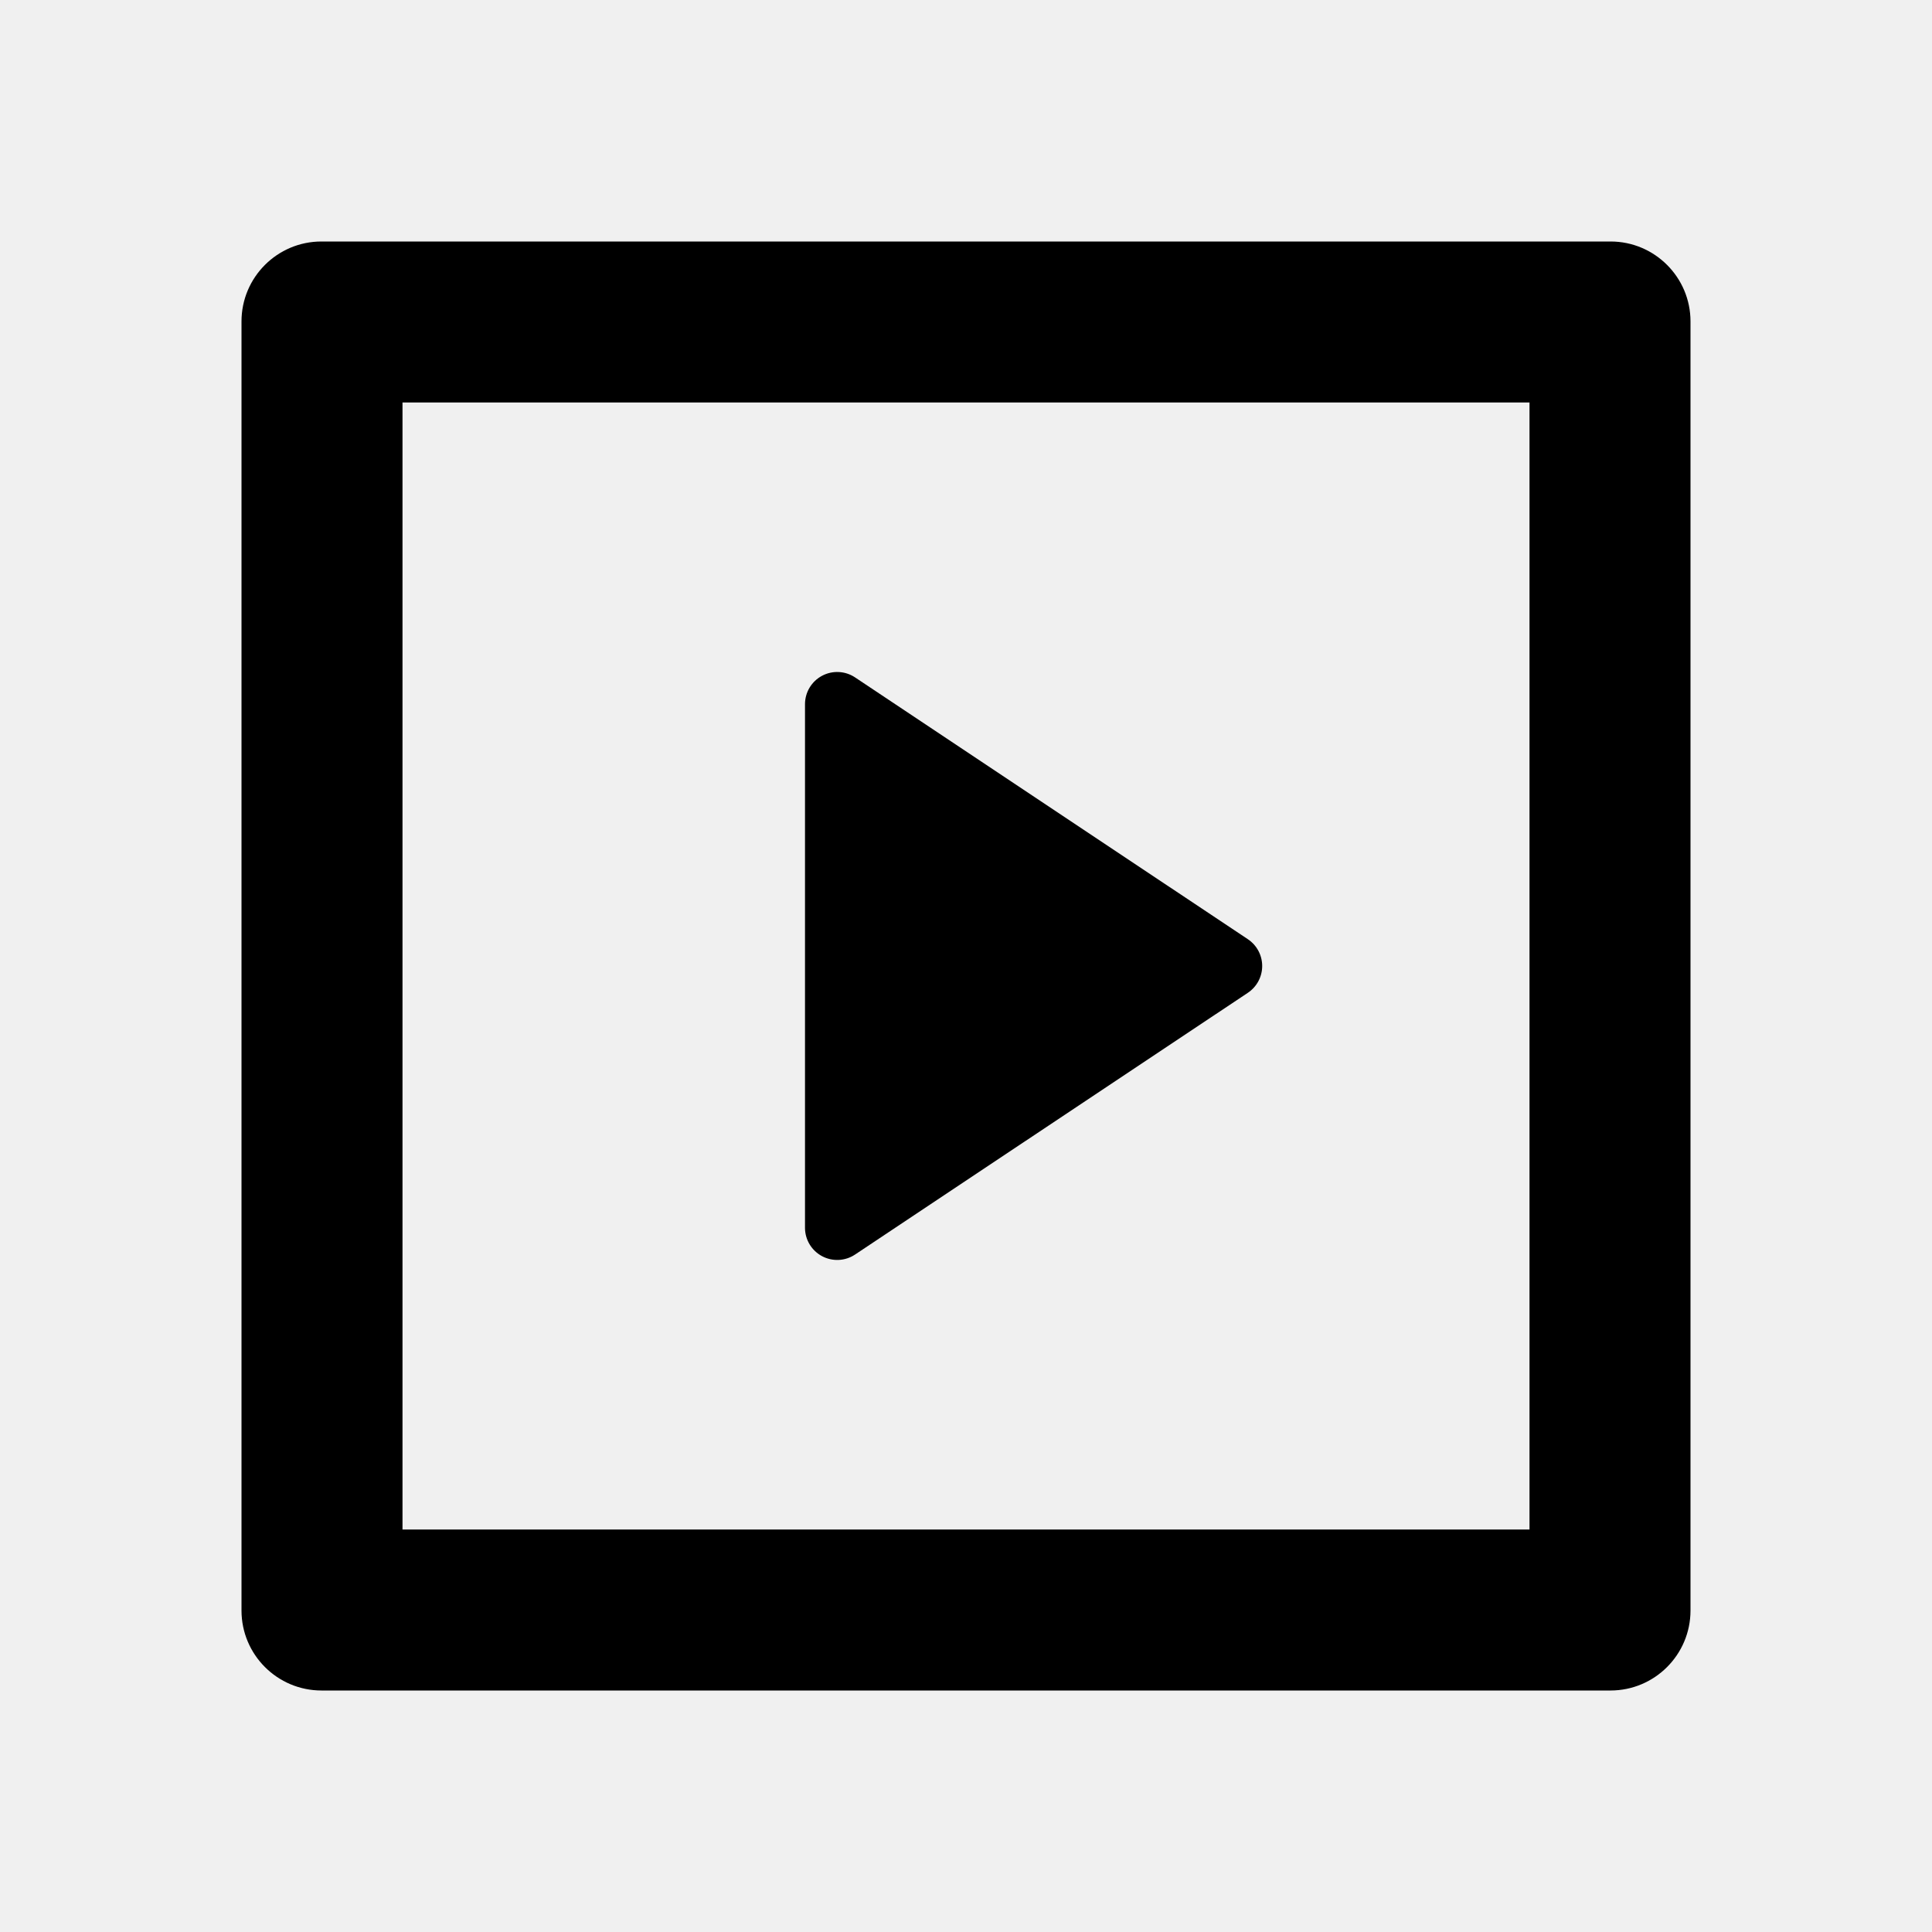
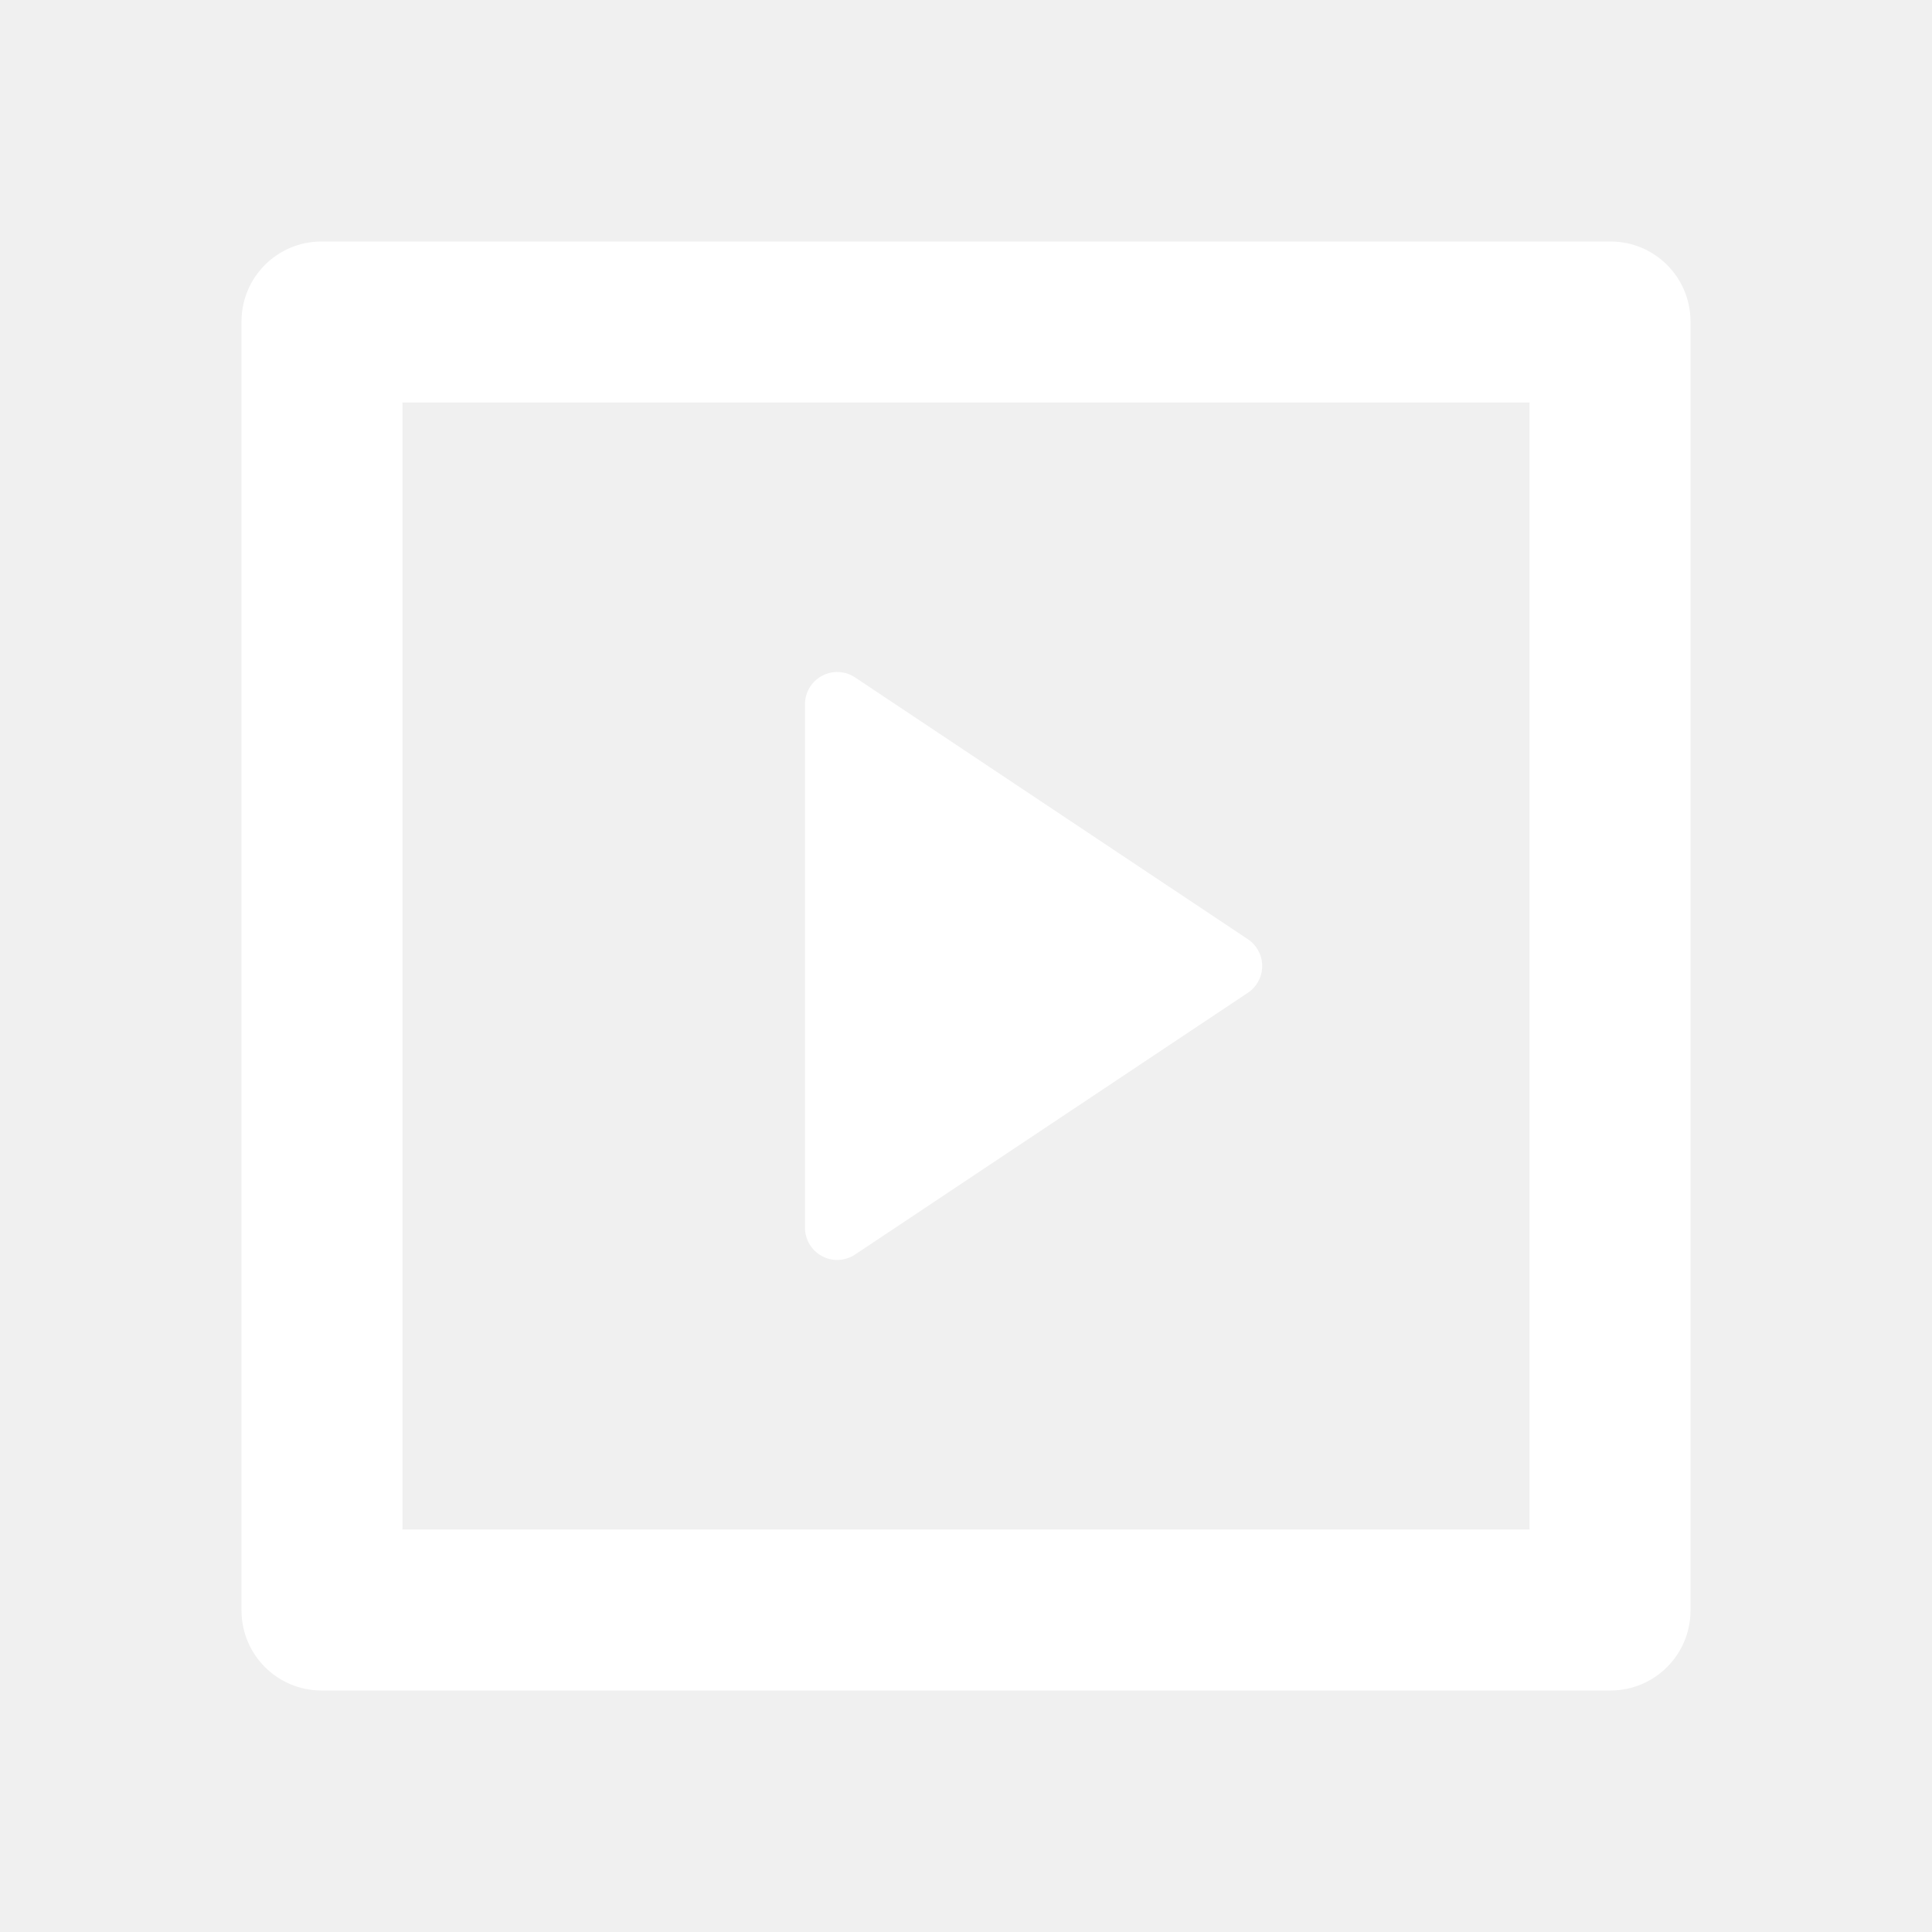
- <svg xmlns="http://www.w3.org/2000/svg" width="24px" height="24px" viewBox="0 0 24 24">
+ <svg xmlns="http://www.w3.org/2000/svg" width="24px" fill="#FFF" height="24px" viewBox="0 0 24 24">
  <g>
    <path fill="none" d="M0 0h24v24H0z" />
    <path d="M3 3.993C3 3.445 3.445 3 3.993 3h16.014c.548 0 .993.445.993.993v16.014a.994.994 0 0 1-.993.993H3.993A.994.994 0 0 1 3 20.007V3.993zM5 5v14h14V5H5zm5.622 3.415l4.879 3.252a.4.4 0 0 1 0 .666l-4.88 3.252a.4.4 0 0 1-.621-.332V8.747a.4.4 0 0 1 .622-.332z" />
  </g>
</svg>
